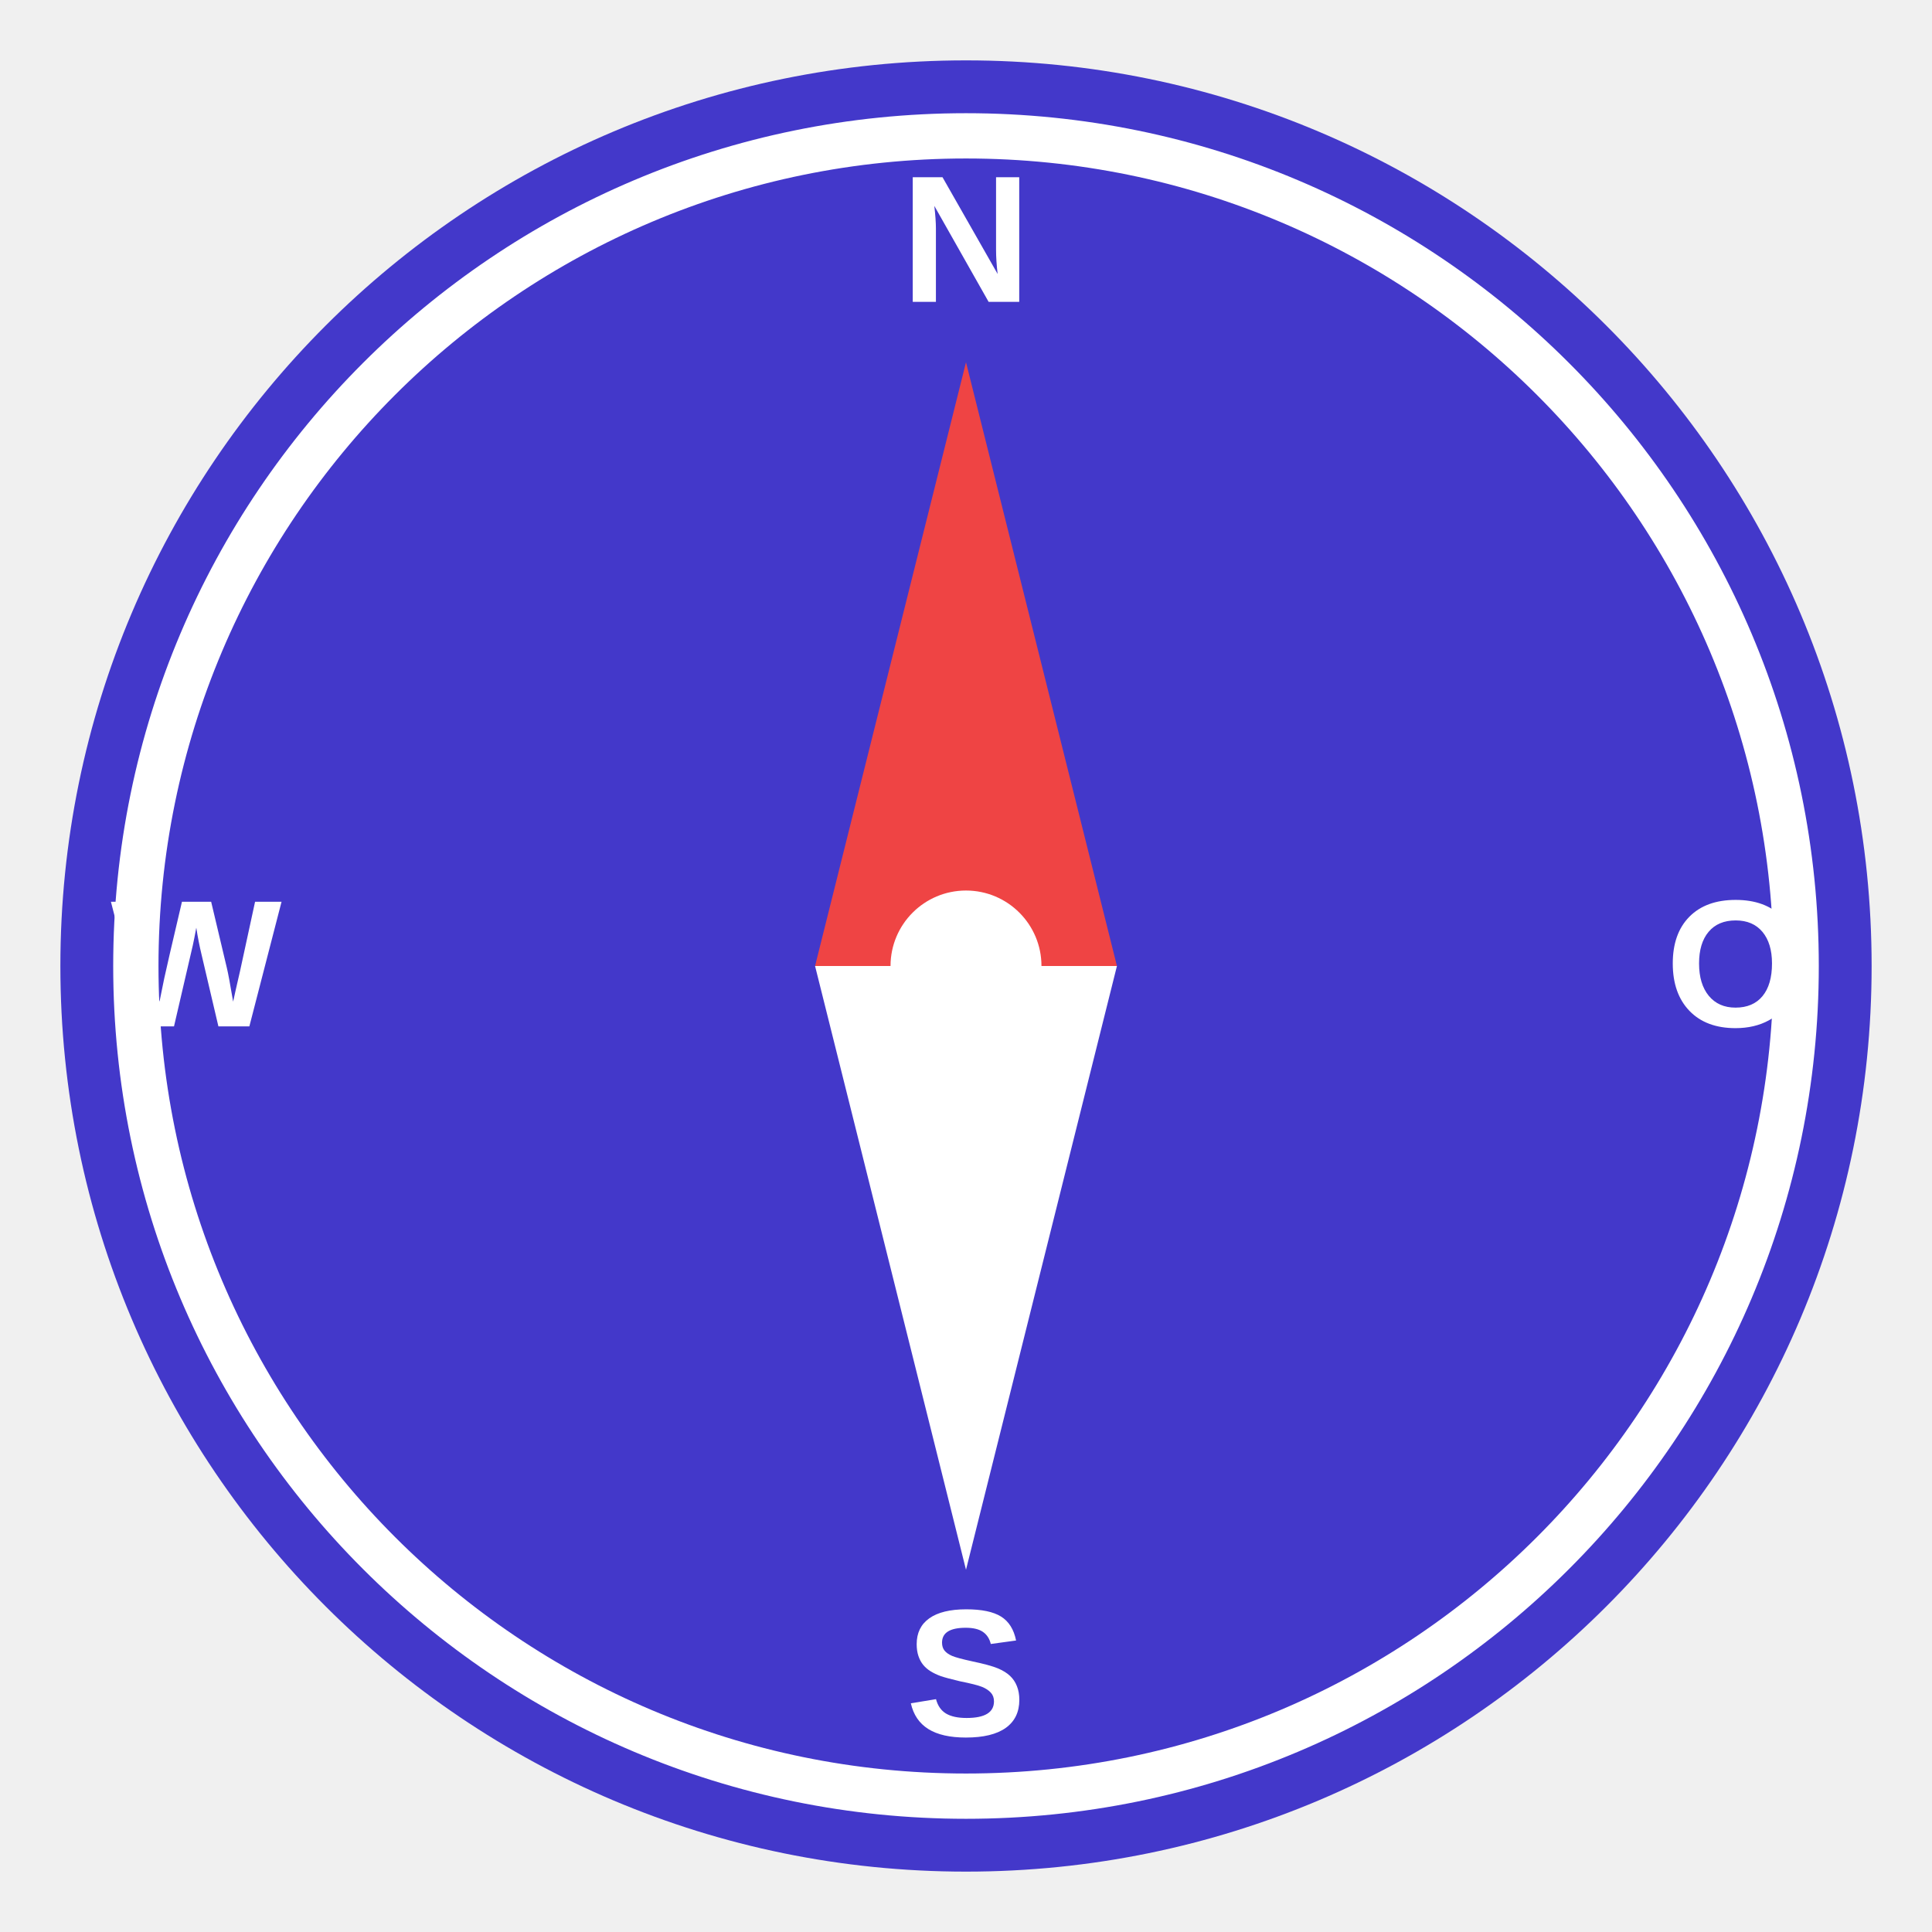
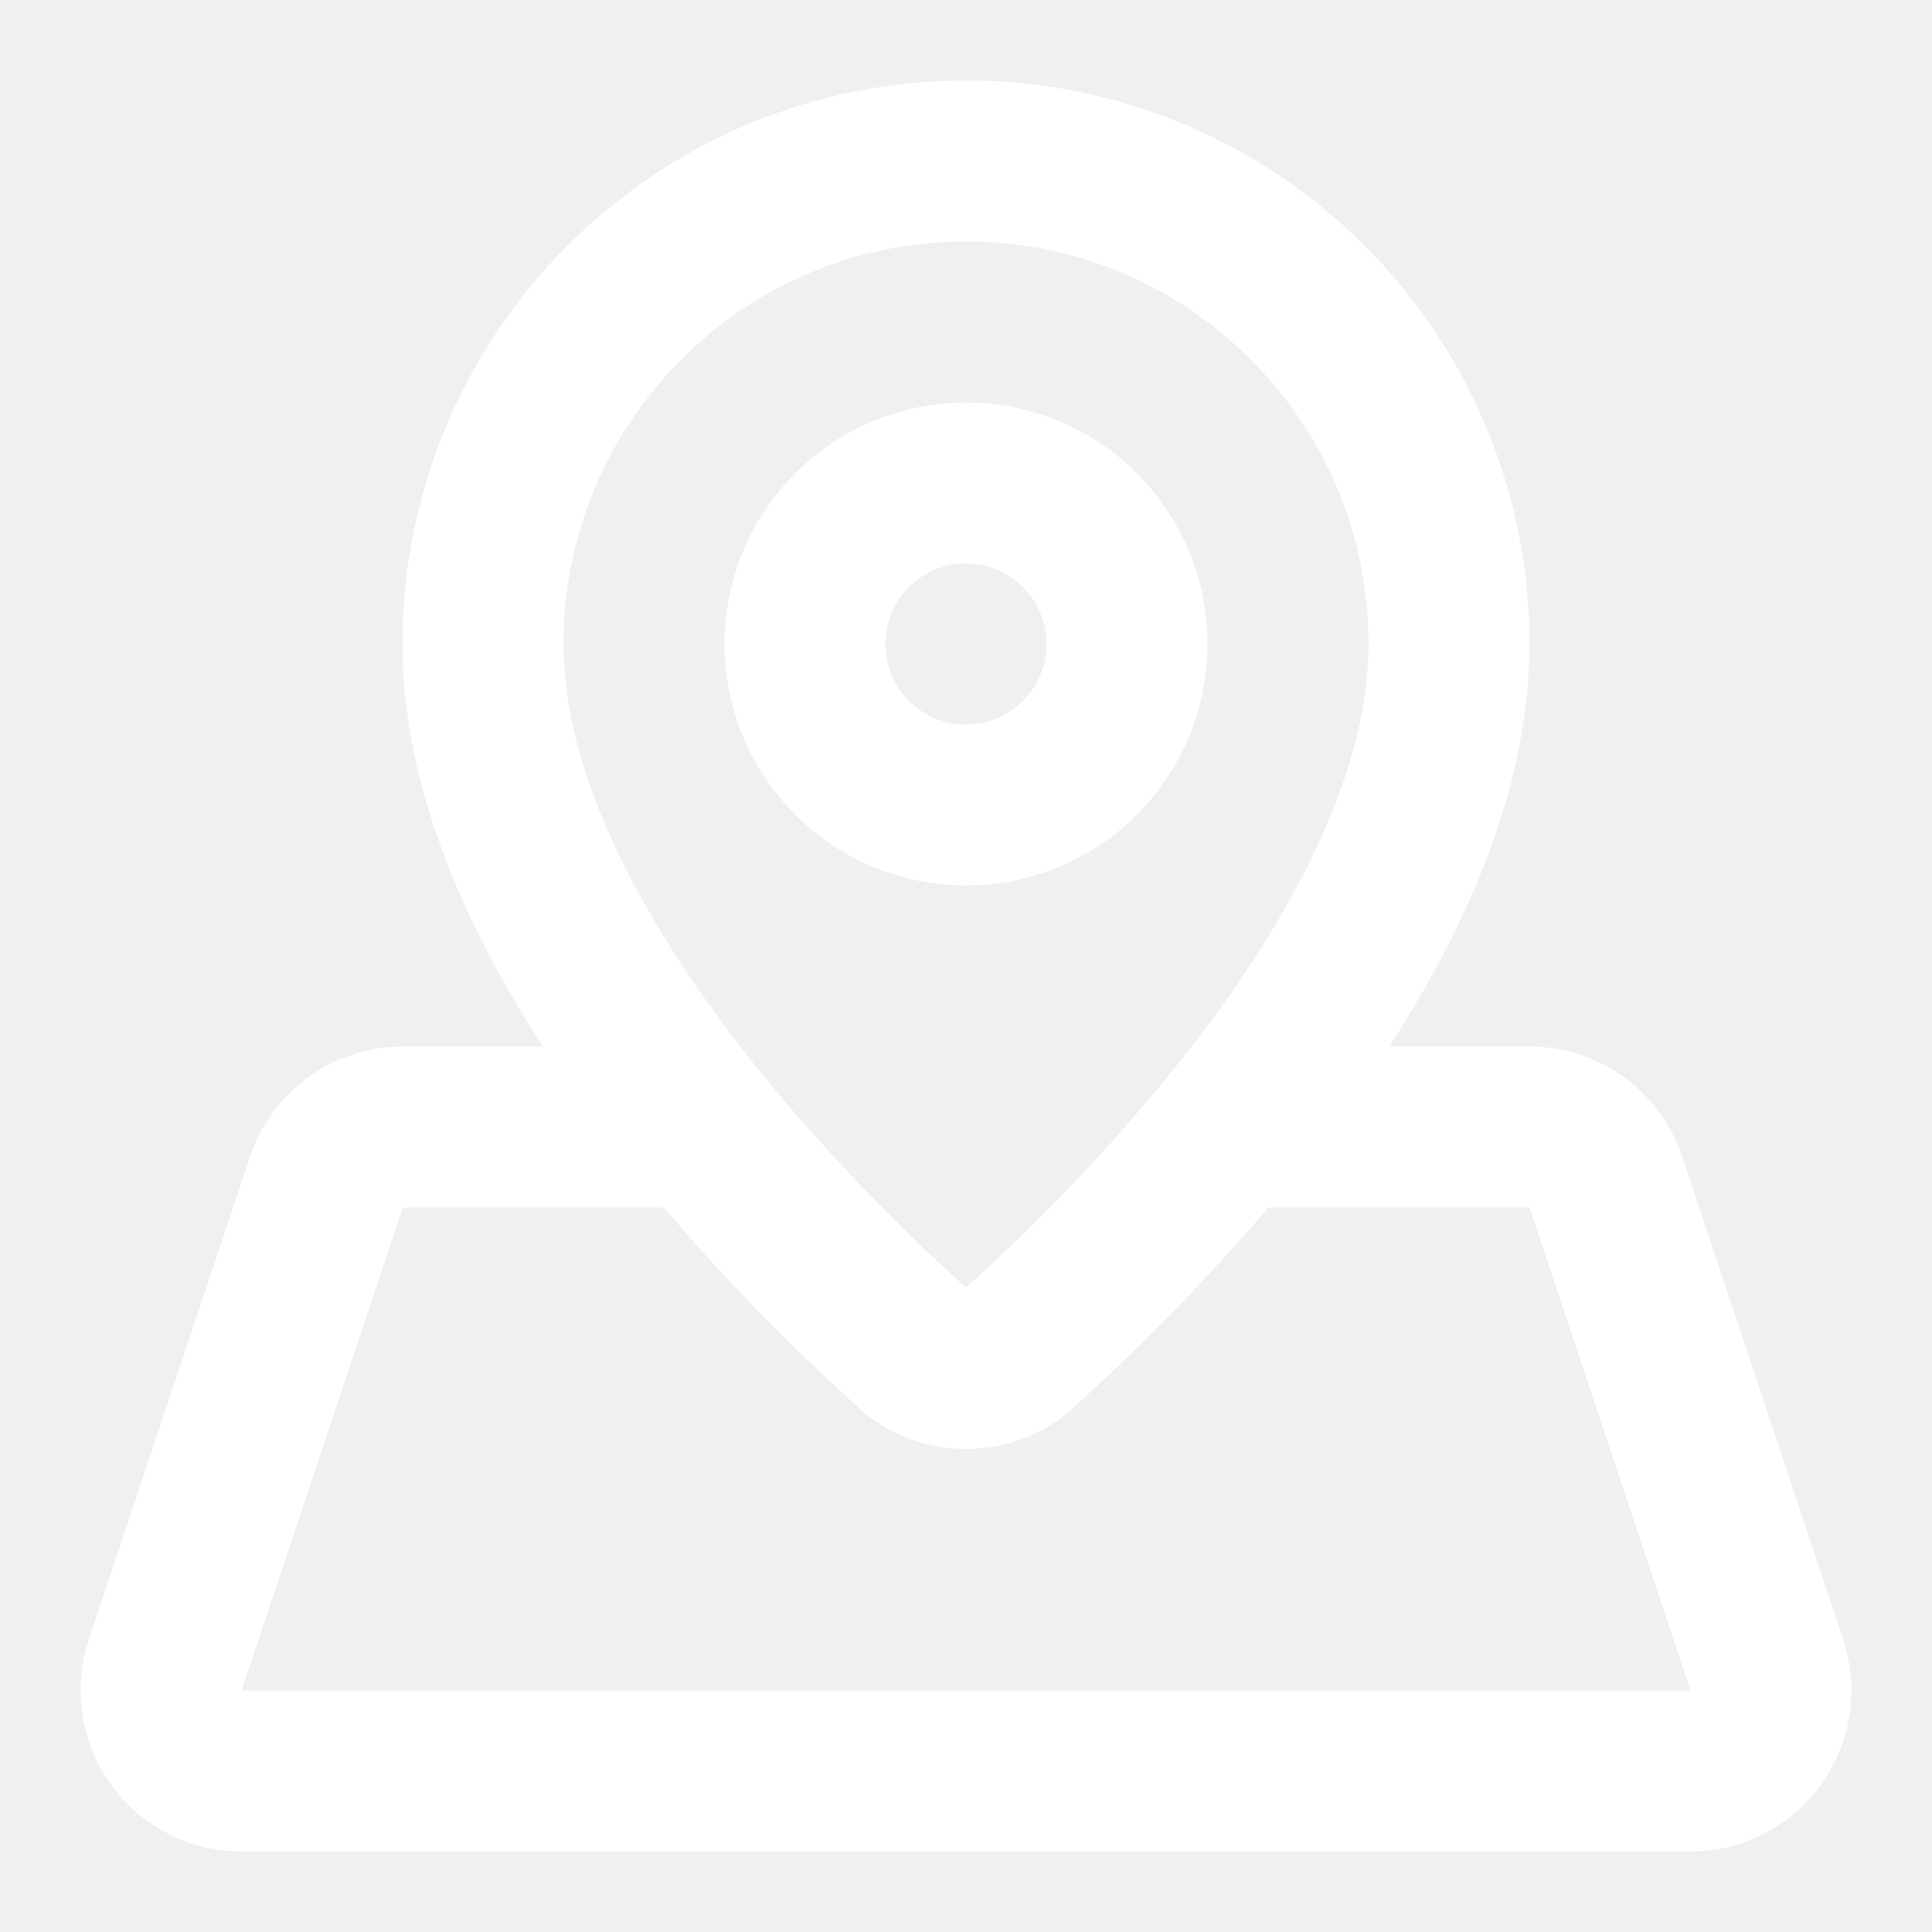
- <svg xmlns="http://www.w3.org/2000/svg" width="512" height="512" viewBox="0 0 512 512" fill="none">
-   <circle cx="256" cy="256" r="240" fill="#4338CA" />
-   <circle cx="256" cy="256" r="220" stroke="white" stroke-width="12" fill="none" />
-   <g transform="translate(256 256)">
-     <path d="M0 -160 L40 0 L-40 0 Z" fill="#EF4444" />
-     <path d="M0 160 L-40 0 L40 0 Z" fill="white" />
-   </g>
-   <circle cx="256" cy="256" r="20" fill="white" />
-   <text x="256" y="80" text-anchor="middle" fill="white" font-family="Arial" font-weight="bold" font-size="48">N</text>
-   <text x="256" y="460" text-anchor="middle" fill="white" font-family="Arial" font-weight="bold" font-size="48">S</text>
-   <text x="460" y="272" text-anchor="middle" fill="white" font-family="Arial" font-weight="bold" font-size="48">O</text>
-   <text x="52" y="272" text-anchor="middle" fill="white" font-family="Arial" font-weight="bold" font-size="48">W</text>
+ <svg xmlns="http://www.w3.org/2000/svg" width="24" height="24" viewBox="0 0 24 24" fill="none" stroke="white" stroke-width="2" stroke-linecap="round" stroke-linejoin="round" class="lucide lucide-map-pinned">
+   <path d="M18 8c0 3.613-3.869 7.429-5.393 8.795a1 1 0 0 1-1.214 0C9.87 15.429 6 11.613 6 8a6 6 0 0 1 12 0" />
+   <circle cx="12" cy="8" r="2" />
+   <path d="M8.714 14h-3.71a1 1 0 0 0-.948.683l-2.004 6A1 1 0 0 0 3 22h18a1 1 0 0 0 .948-1.316l-2-6a1 1 0 0 0-.949-.684h-3.712" />
</svg>
